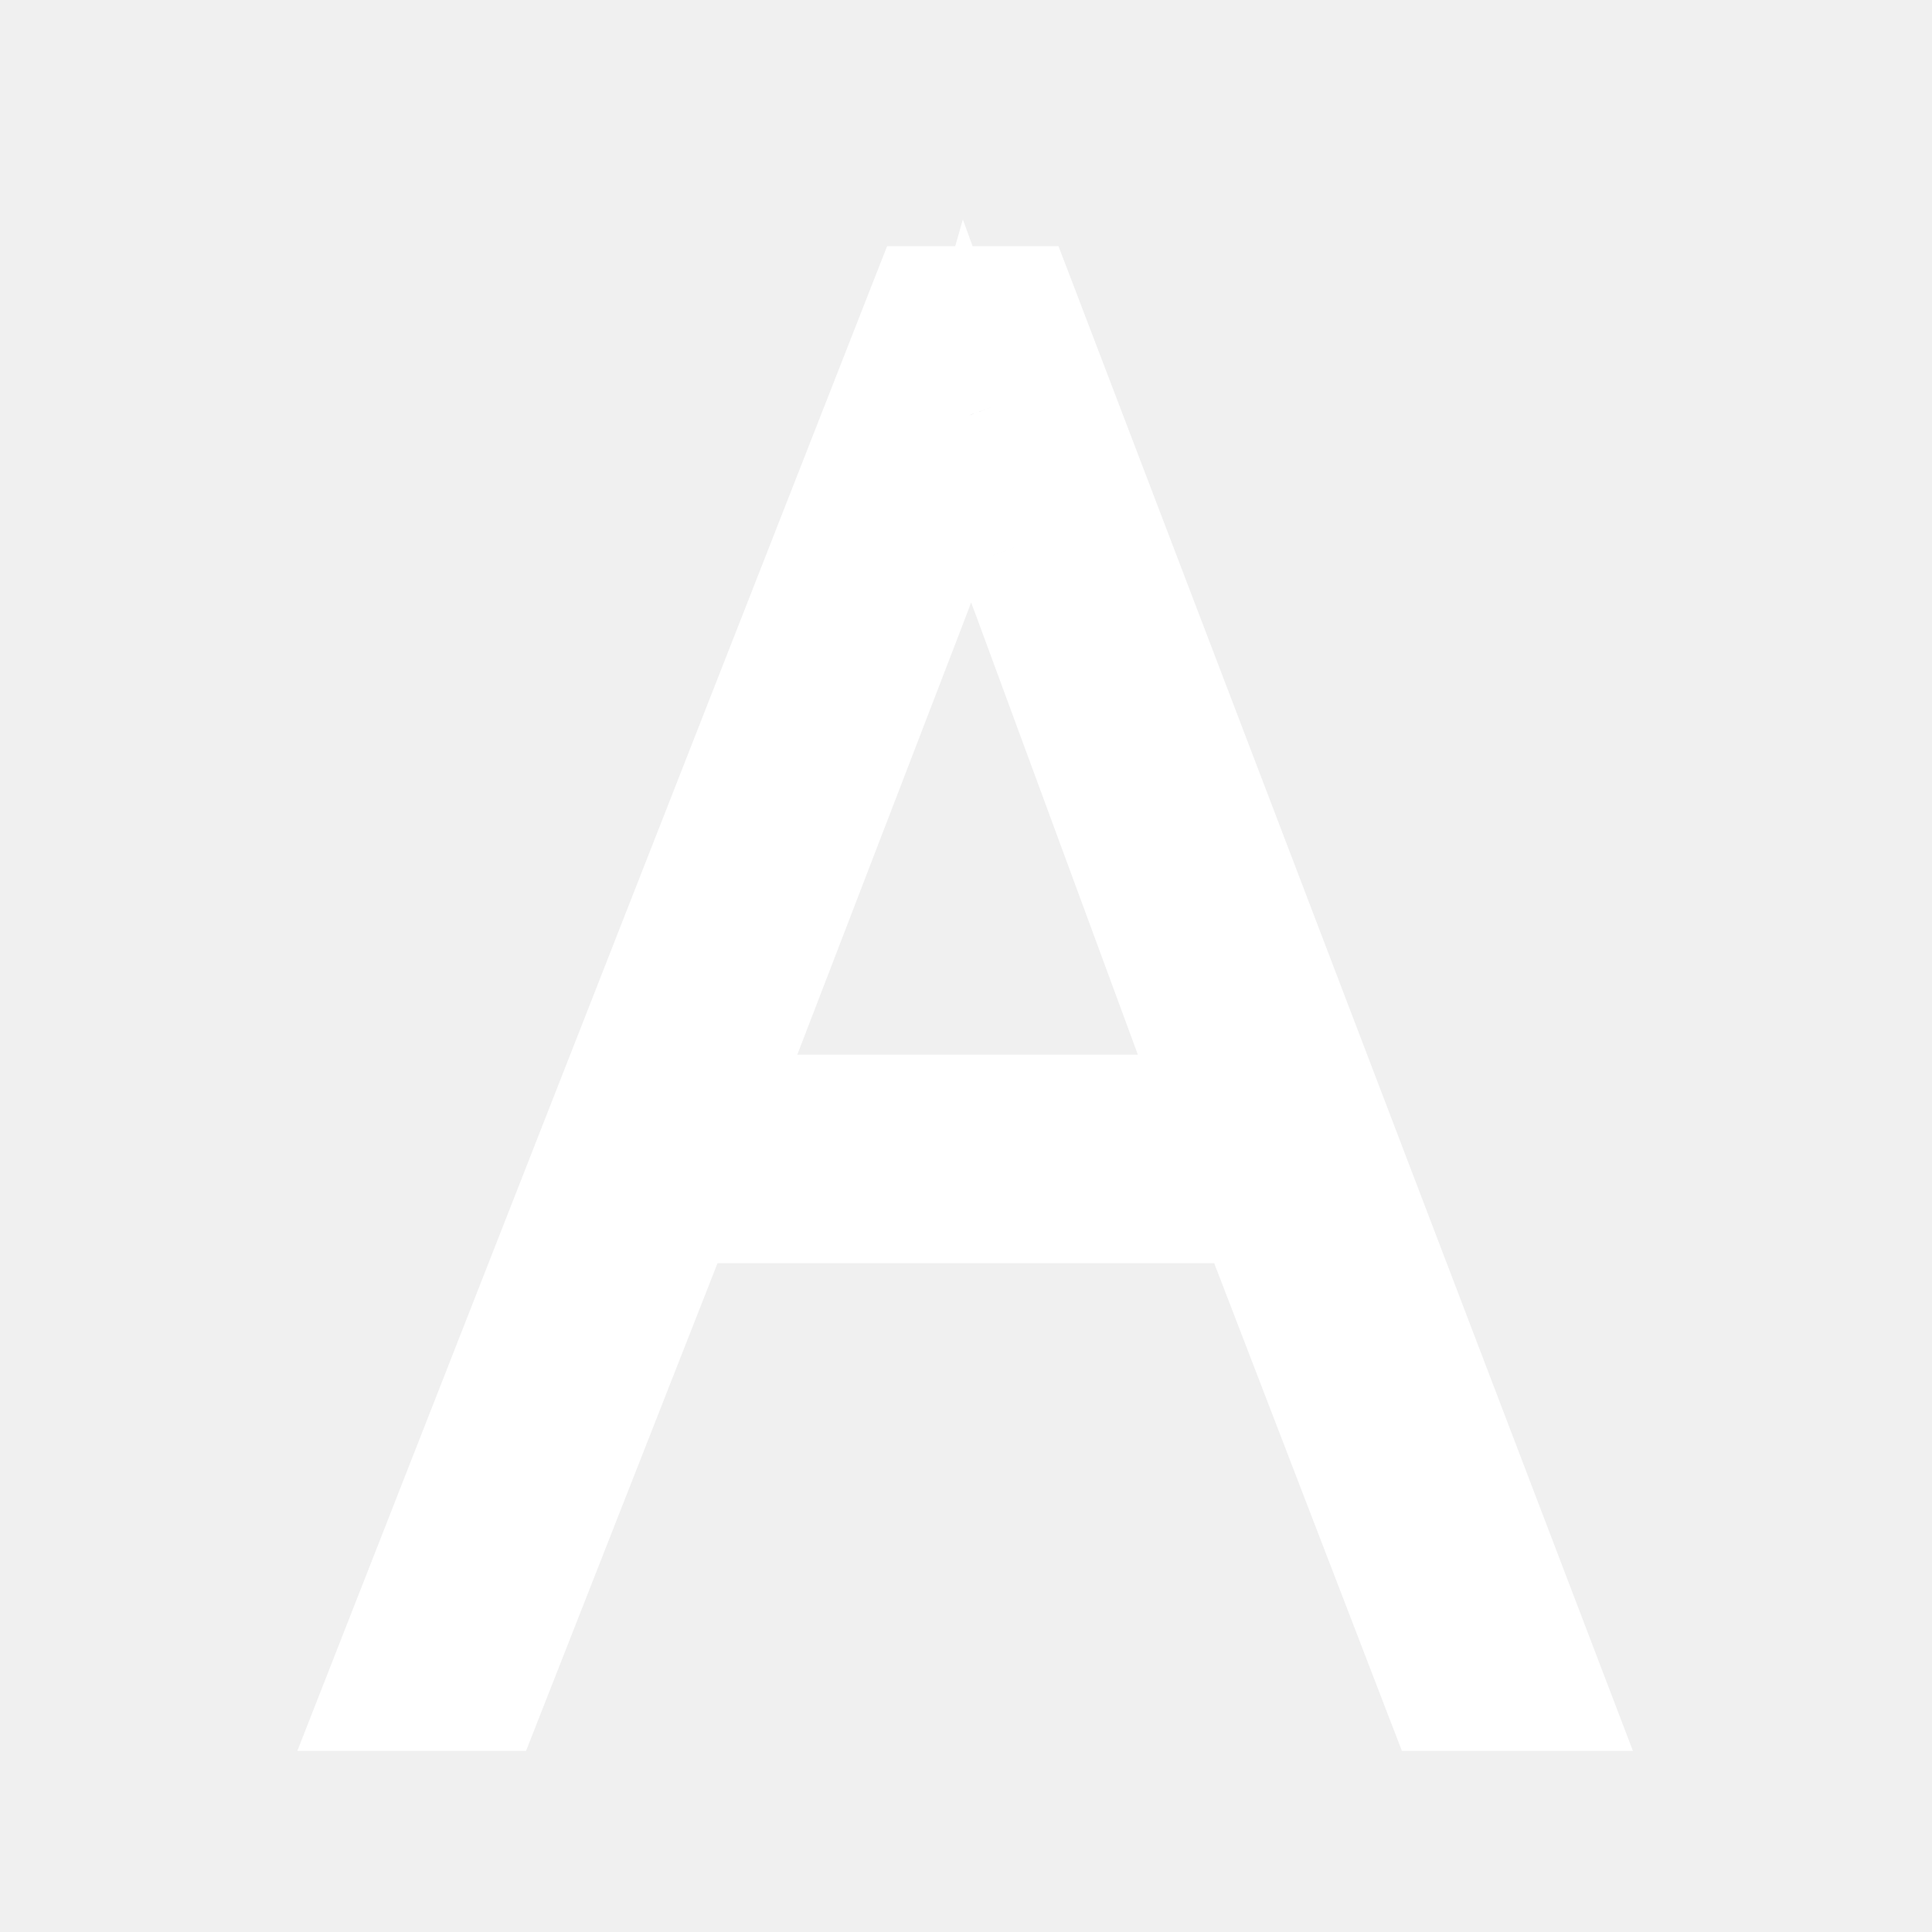
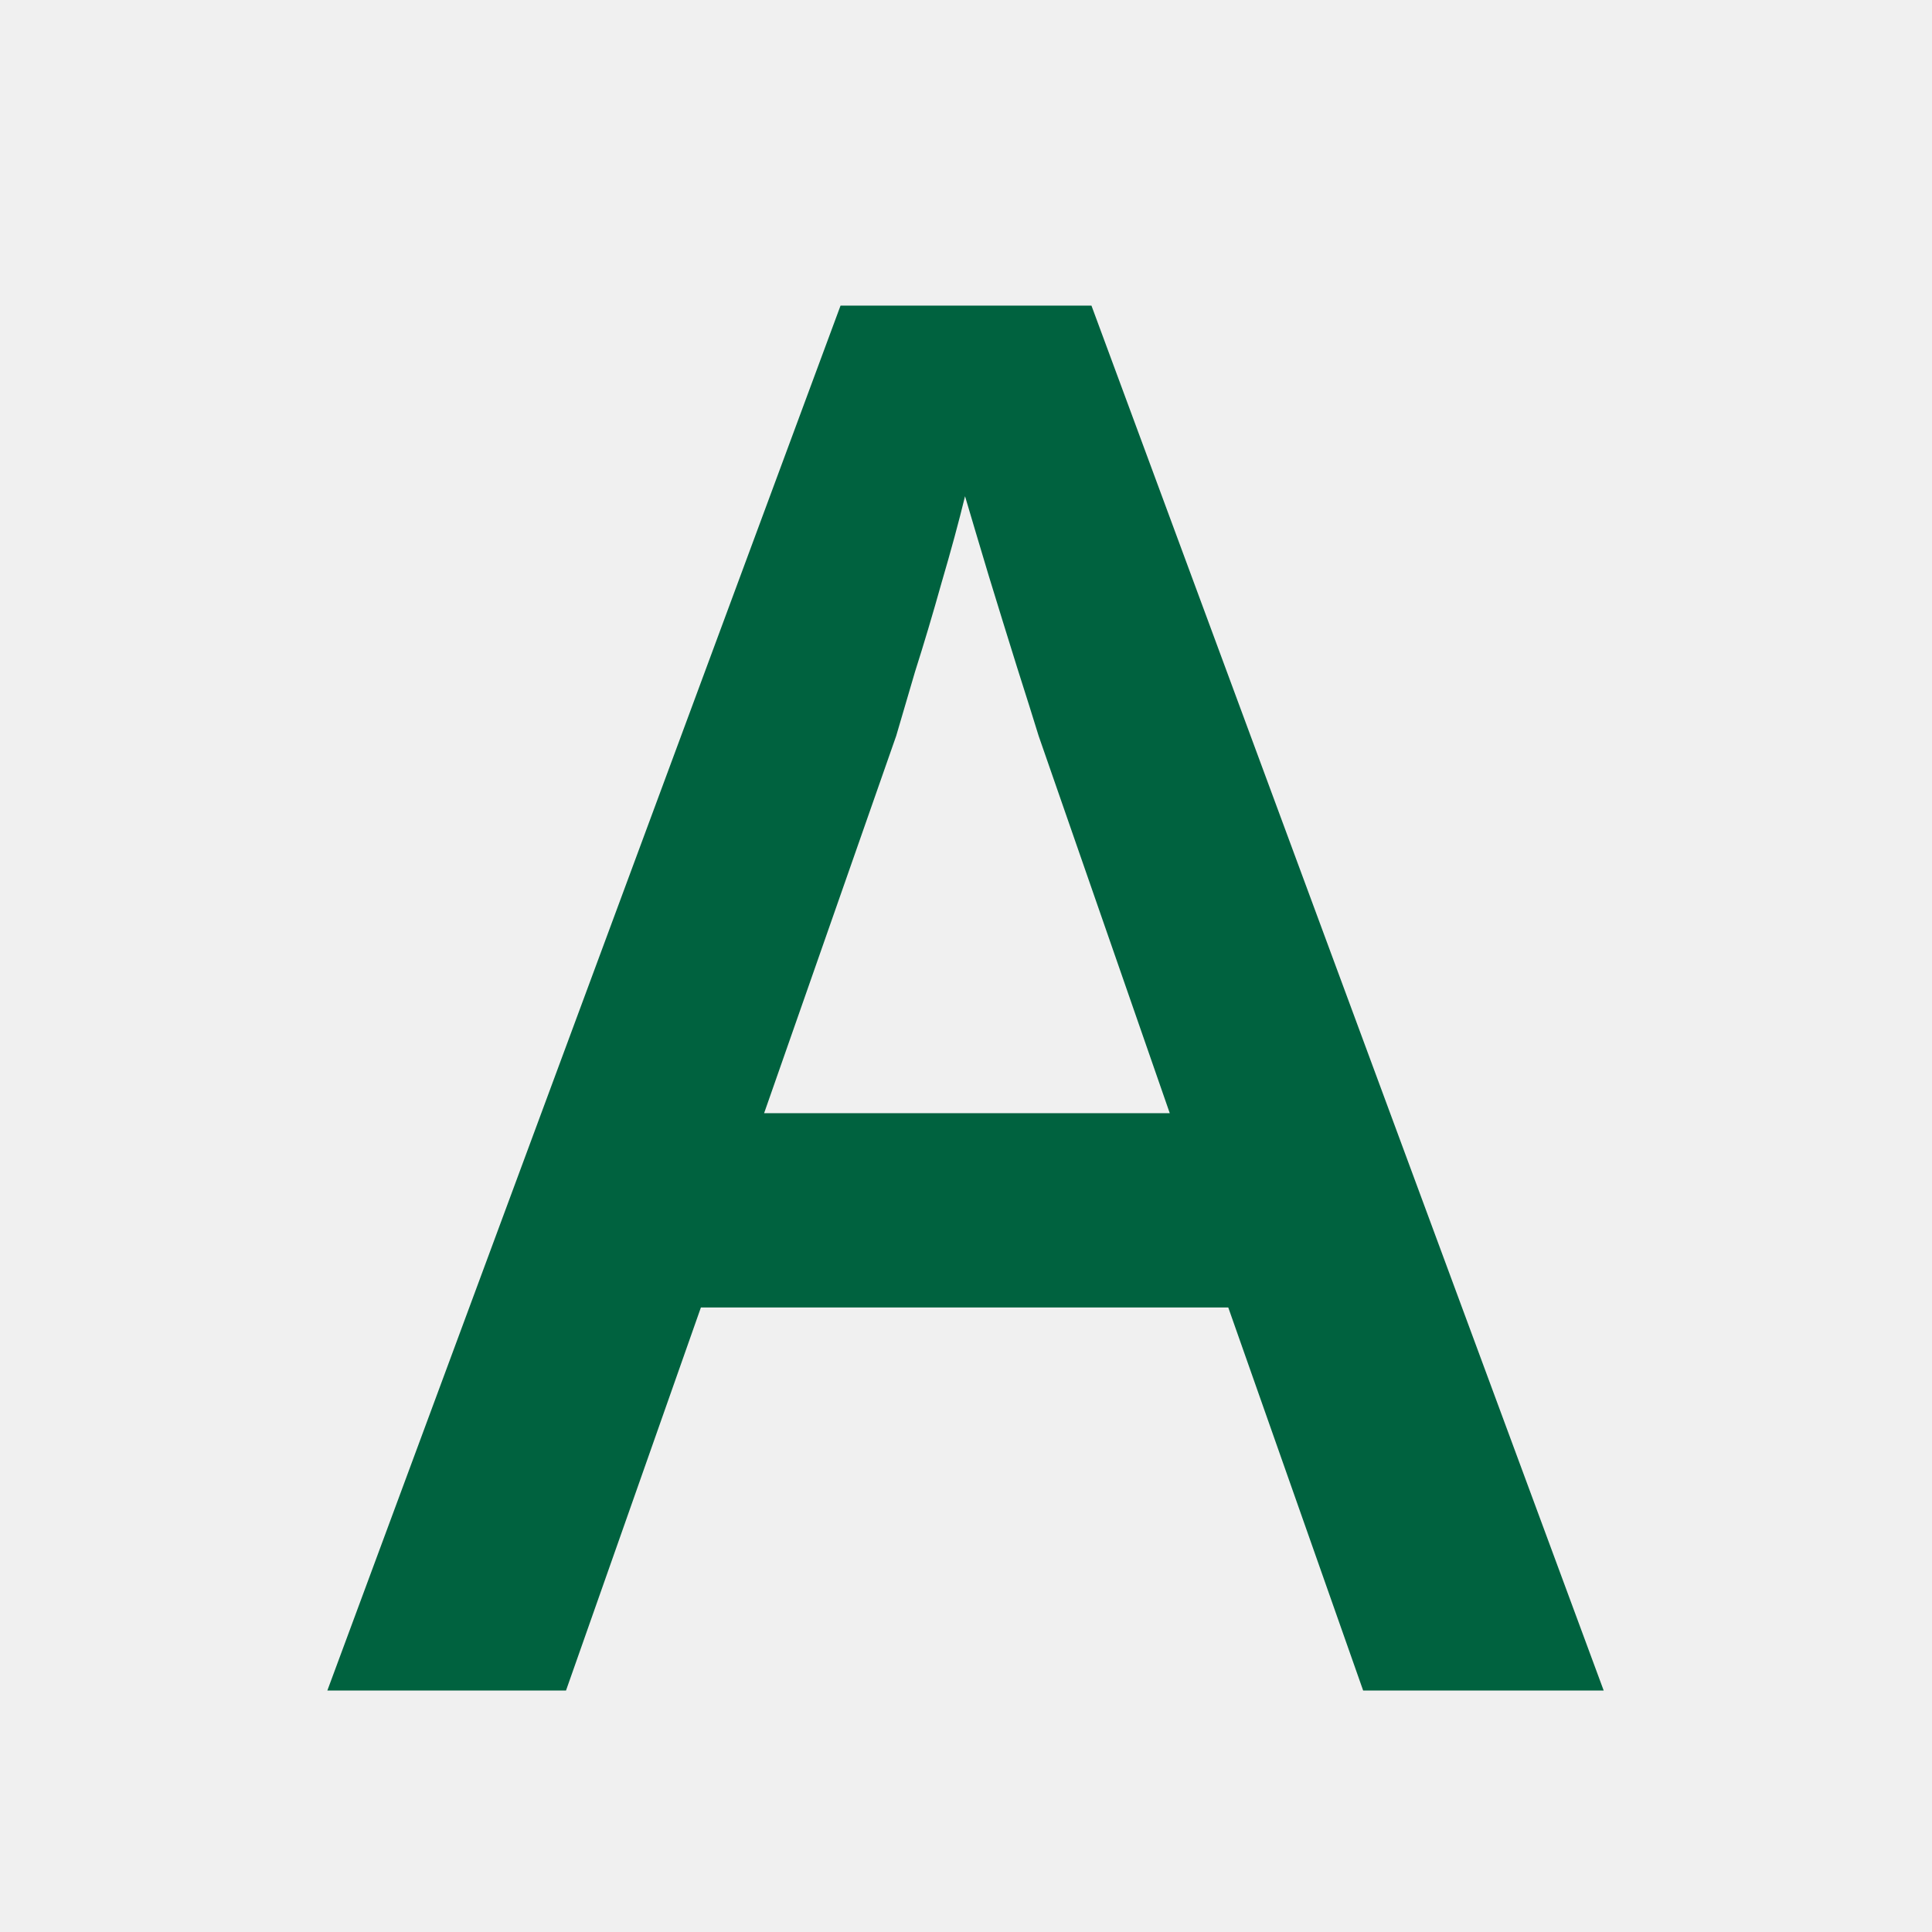
<svg xmlns="http://www.w3.org/2000/svg" width="32" height="32" viewBox="0 0 32 32" fill="none">
-   <path d="M23.906 28L20.797 19.922H11.203L8.031 28H6.391L15.375 5.078H16.844L25.594 28H23.906ZM20.281 18.469L17.125 9.906C17.042 9.688 16.938 9.406 16.812 9.062C16.698 8.719 16.573 8.354 16.438 7.969C16.312 7.583 16.188 7.219 16.062 6.875C15.958 7.24 15.844 7.604 15.719 7.969C15.594 8.333 15.474 8.688 15.359 9.031C15.245 9.365 15.135 9.667 15.031 9.938L11.75 18.469H20.281Z" fill="#0D0D0D" />
-   <path d="M23.906 28L22.973 28.359L23.22 29H23.906V28ZM20.797 19.922L21.73 19.563L21.483 18.922H20.797V19.922ZM11.203 19.922V18.922H10.521L10.272 19.556L11.203 19.922ZM8.031 28V29H8.713L8.962 28.366L8.031 28ZM6.391 28L5.46 27.635L4.925 29H6.391V28ZM15.375 5.078V4.078H14.693L14.444 4.713L15.375 5.078ZM16.844 5.078L17.778 4.721L17.532 4.078H16.844V5.078ZM25.594 28V29H27.046L26.528 27.643L25.594 28ZM20.281 18.469V19.469H21.716L21.22 18.123L20.281 18.469ZM17.125 9.906L18.063 9.56L18.059 9.55L17.125 9.906ZM16.812 9.062L15.864 9.379L15.868 9.392L15.873 9.404L16.812 9.062ZM16.438 7.969L15.486 8.277L15.49 8.289L15.494 8.3L16.438 7.969ZM16.062 6.875L17.002 6.533L15.948 3.635L15.101 6.6L16.062 6.875ZM15.359 9.031L16.305 9.356L16.308 9.347L15.359 9.031ZM11.75 18.469L10.817 18.11L10.294 19.469H11.75V18.469ZM24.84 27.641L21.73 19.563L19.864 20.281L22.973 28.359L24.84 27.641ZM20.797 18.922H11.203V20.922H20.797V18.922ZM10.272 19.556L7.1 27.634L8.962 28.366L12.134 20.287L10.272 19.556ZM8.031 27H6.391V29H8.031V27ZM7.322 28.365L16.306 5.443L14.444 4.713L5.46 27.635L7.322 28.365ZM15.375 6.078H16.844V4.078H15.375V6.078ZM15.909 5.435L24.66 28.357L26.528 27.643L17.778 4.721L15.909 5.435ZM25.594 27H23.906V29H25.594V27ZM21.22 18.123L18.063 9.56L16.187 10.252L19.343 18.815L21.22 18.123ZM18.059 9.55C17.979 9.338 17.876 9.062 17.752 8.721L15.873 9.404C15.999 9.75 16.105 10.037 16.191 10.262L18.059 9.55ZM17.761 8.746C17.645 8.397 17.518 8.027 17.381 7.637L15.494 8.3C15.628 8.681 15.751 9.041 15.864 9.379L17.761 8.746ZM17.389 7.66C17.261 7.265 17.132 6.889 17.002 6.533L15.123 7.217C15.243 7.548 15.364 7.902 15.486 8.277L17.389 7.66ZM15.101 6.6C15.002 6.948 14.892 7.296 14.773 7.644L16.665 8.293C16.795 7.912 16.915 7.531 17.024 7.15L15.101 6.6ZM14.773 7.644C14.647 8.012 14.526 8.368 14.411 8.715L16.308 9.347C16.422 9.007 16.541 8.655 16.665 8.293L14.773 7.644ZM14.414 8.706C14.302 9.03 14.197 9.321 14.098 9.579L15.965 10.296C16.074 10.012 16.187 9.699 16.305 9.356L14.414 8.706ZM14.098 9.579L10.817 18.11L12.683 18.828L15.965 10.296L14.098 9.579ZM11.75 19.469H20.281V17.469H11.75V19.469Z" fill="white" />
+   <path d="M22.578 28L20.344 21.656H11.609L9.375 28H5.422L13.922 5.062H18.078L26.562 28H22.578ZM19.375 18.438L17.203 12.188C17.12 11.917 17 11.537 16.844 11.047C16.688 10.547 16.531 10.042 16.375 9.531C16.219 9.01 16.088 8.573 15.984 8.219C15.88 8.646 15.75 9.125 15.594 9.656C15.448 10.177 15.302 10.667 15.156 11.125C15.021 11.583 14.917 11.938 14.844 12.188L12.656 18.438H19.375Z" fill="#00623F" />
</svg>
